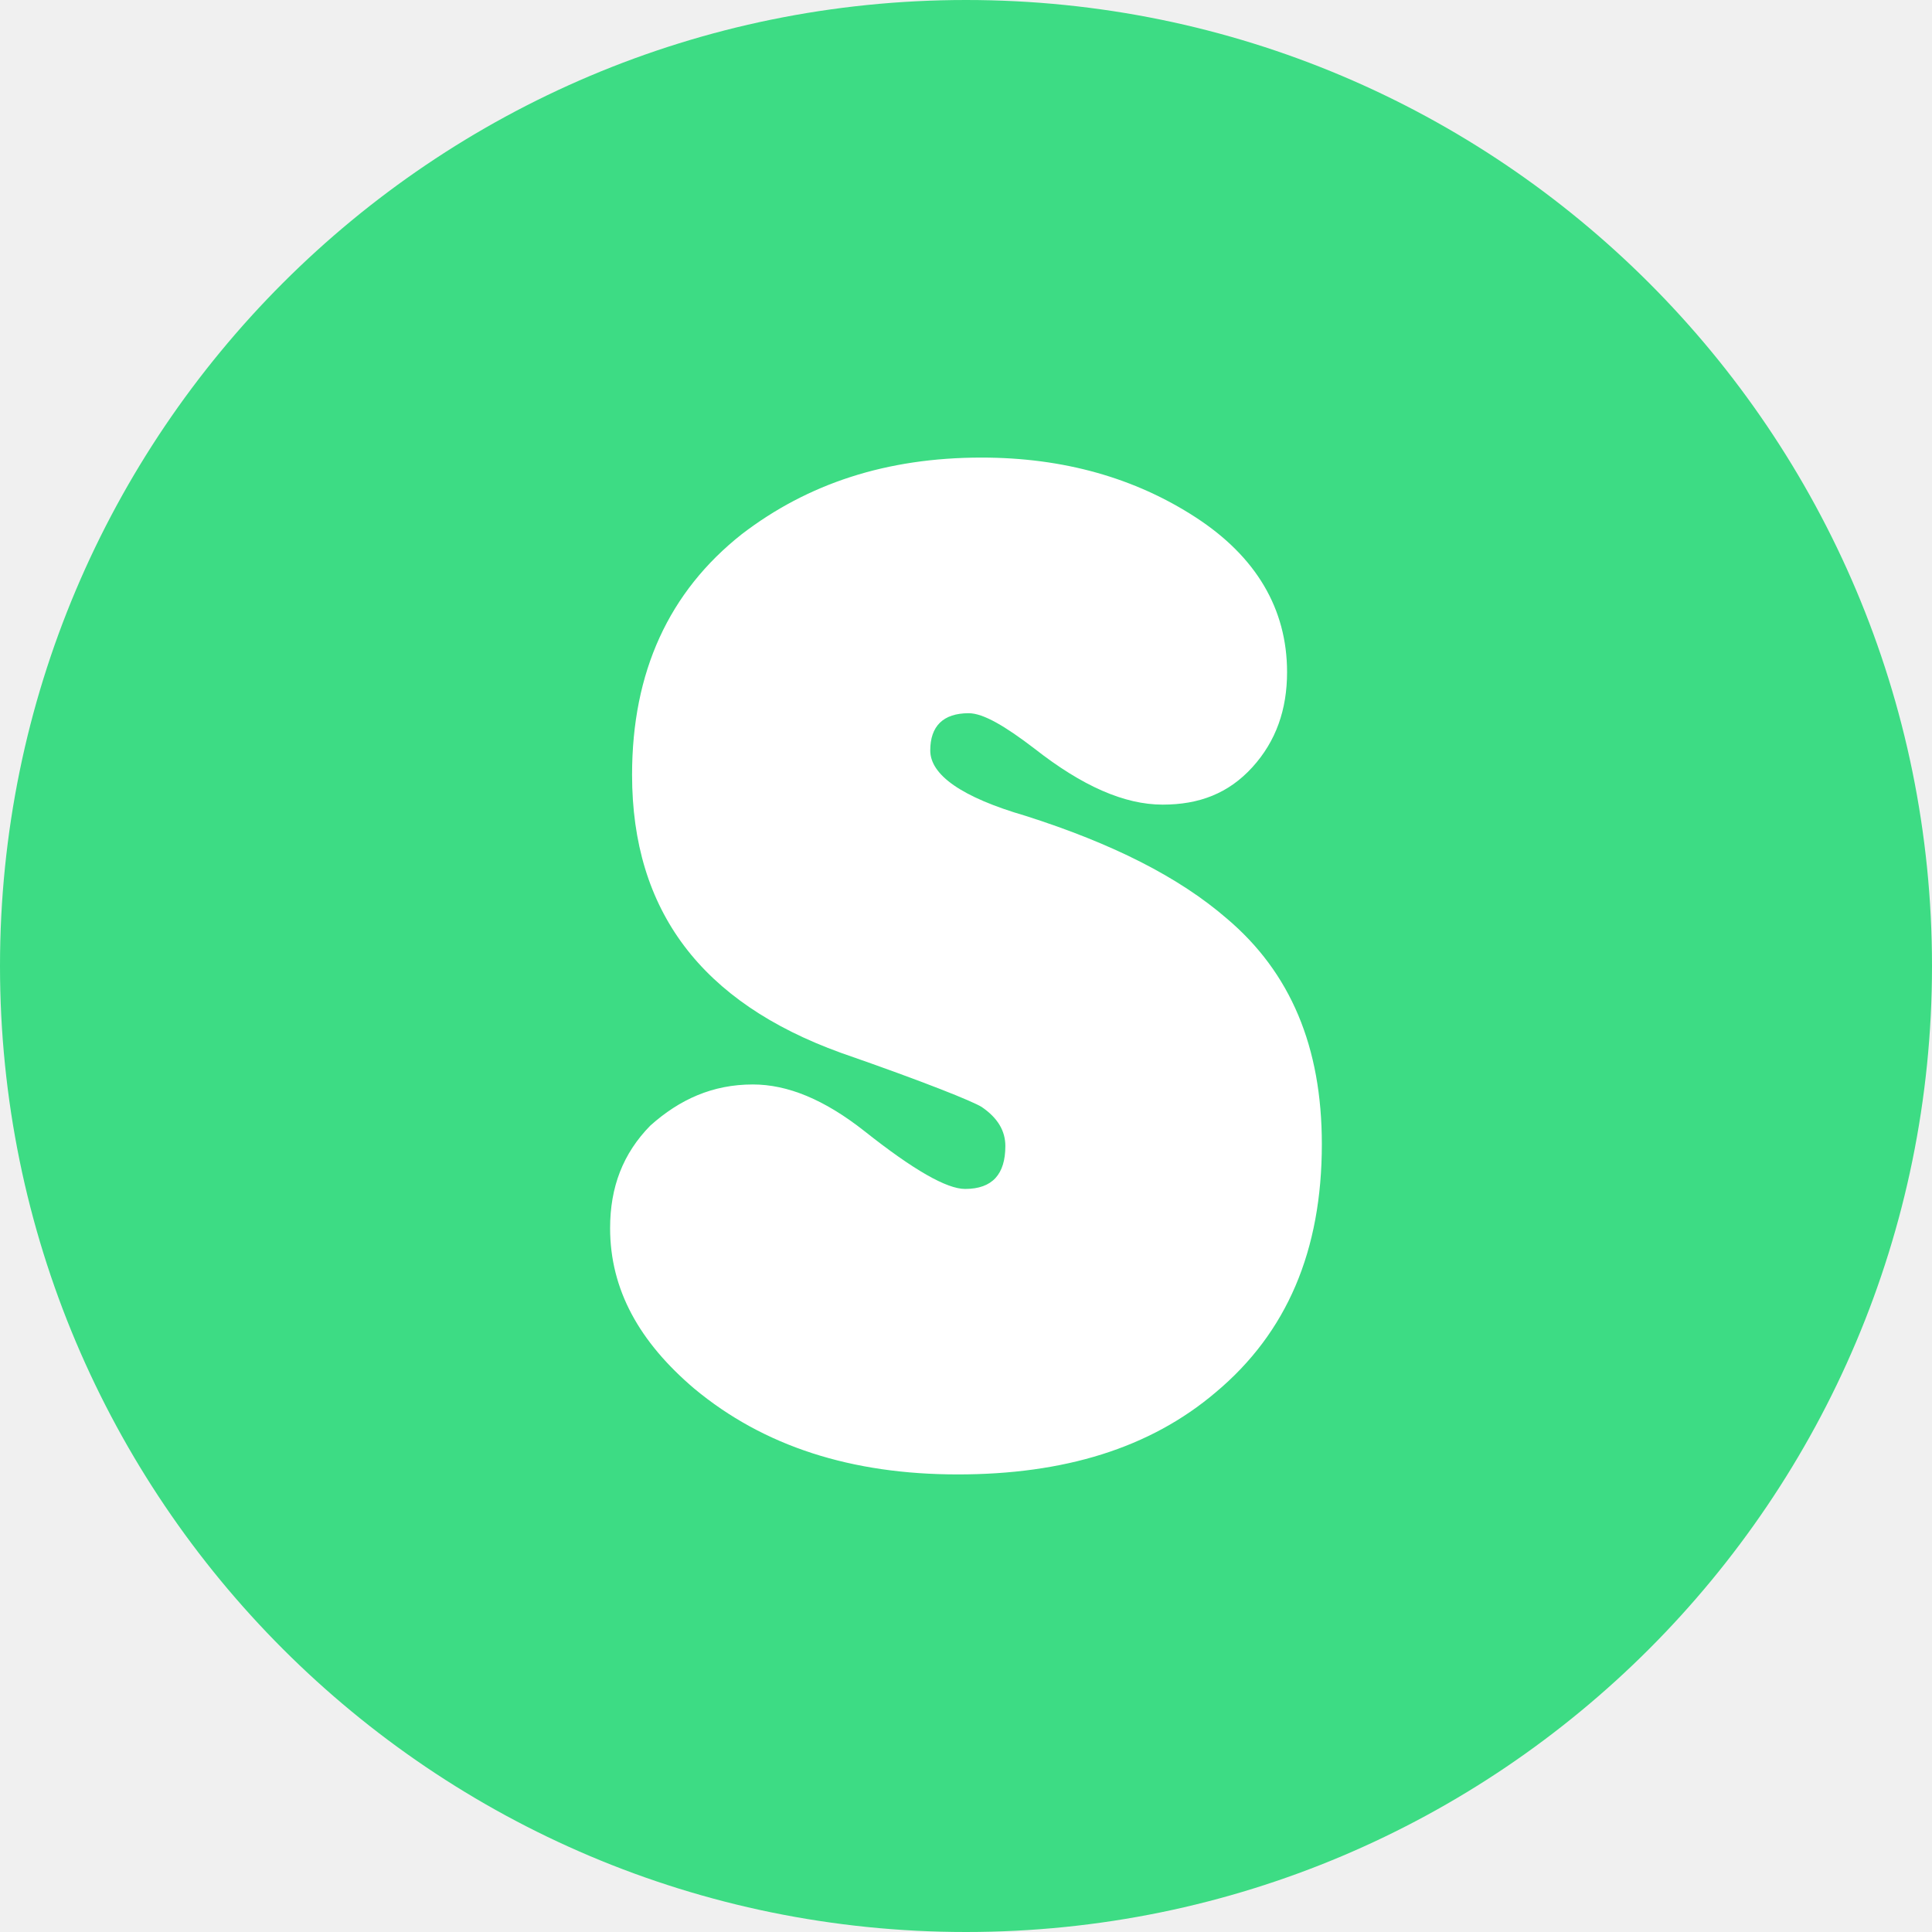
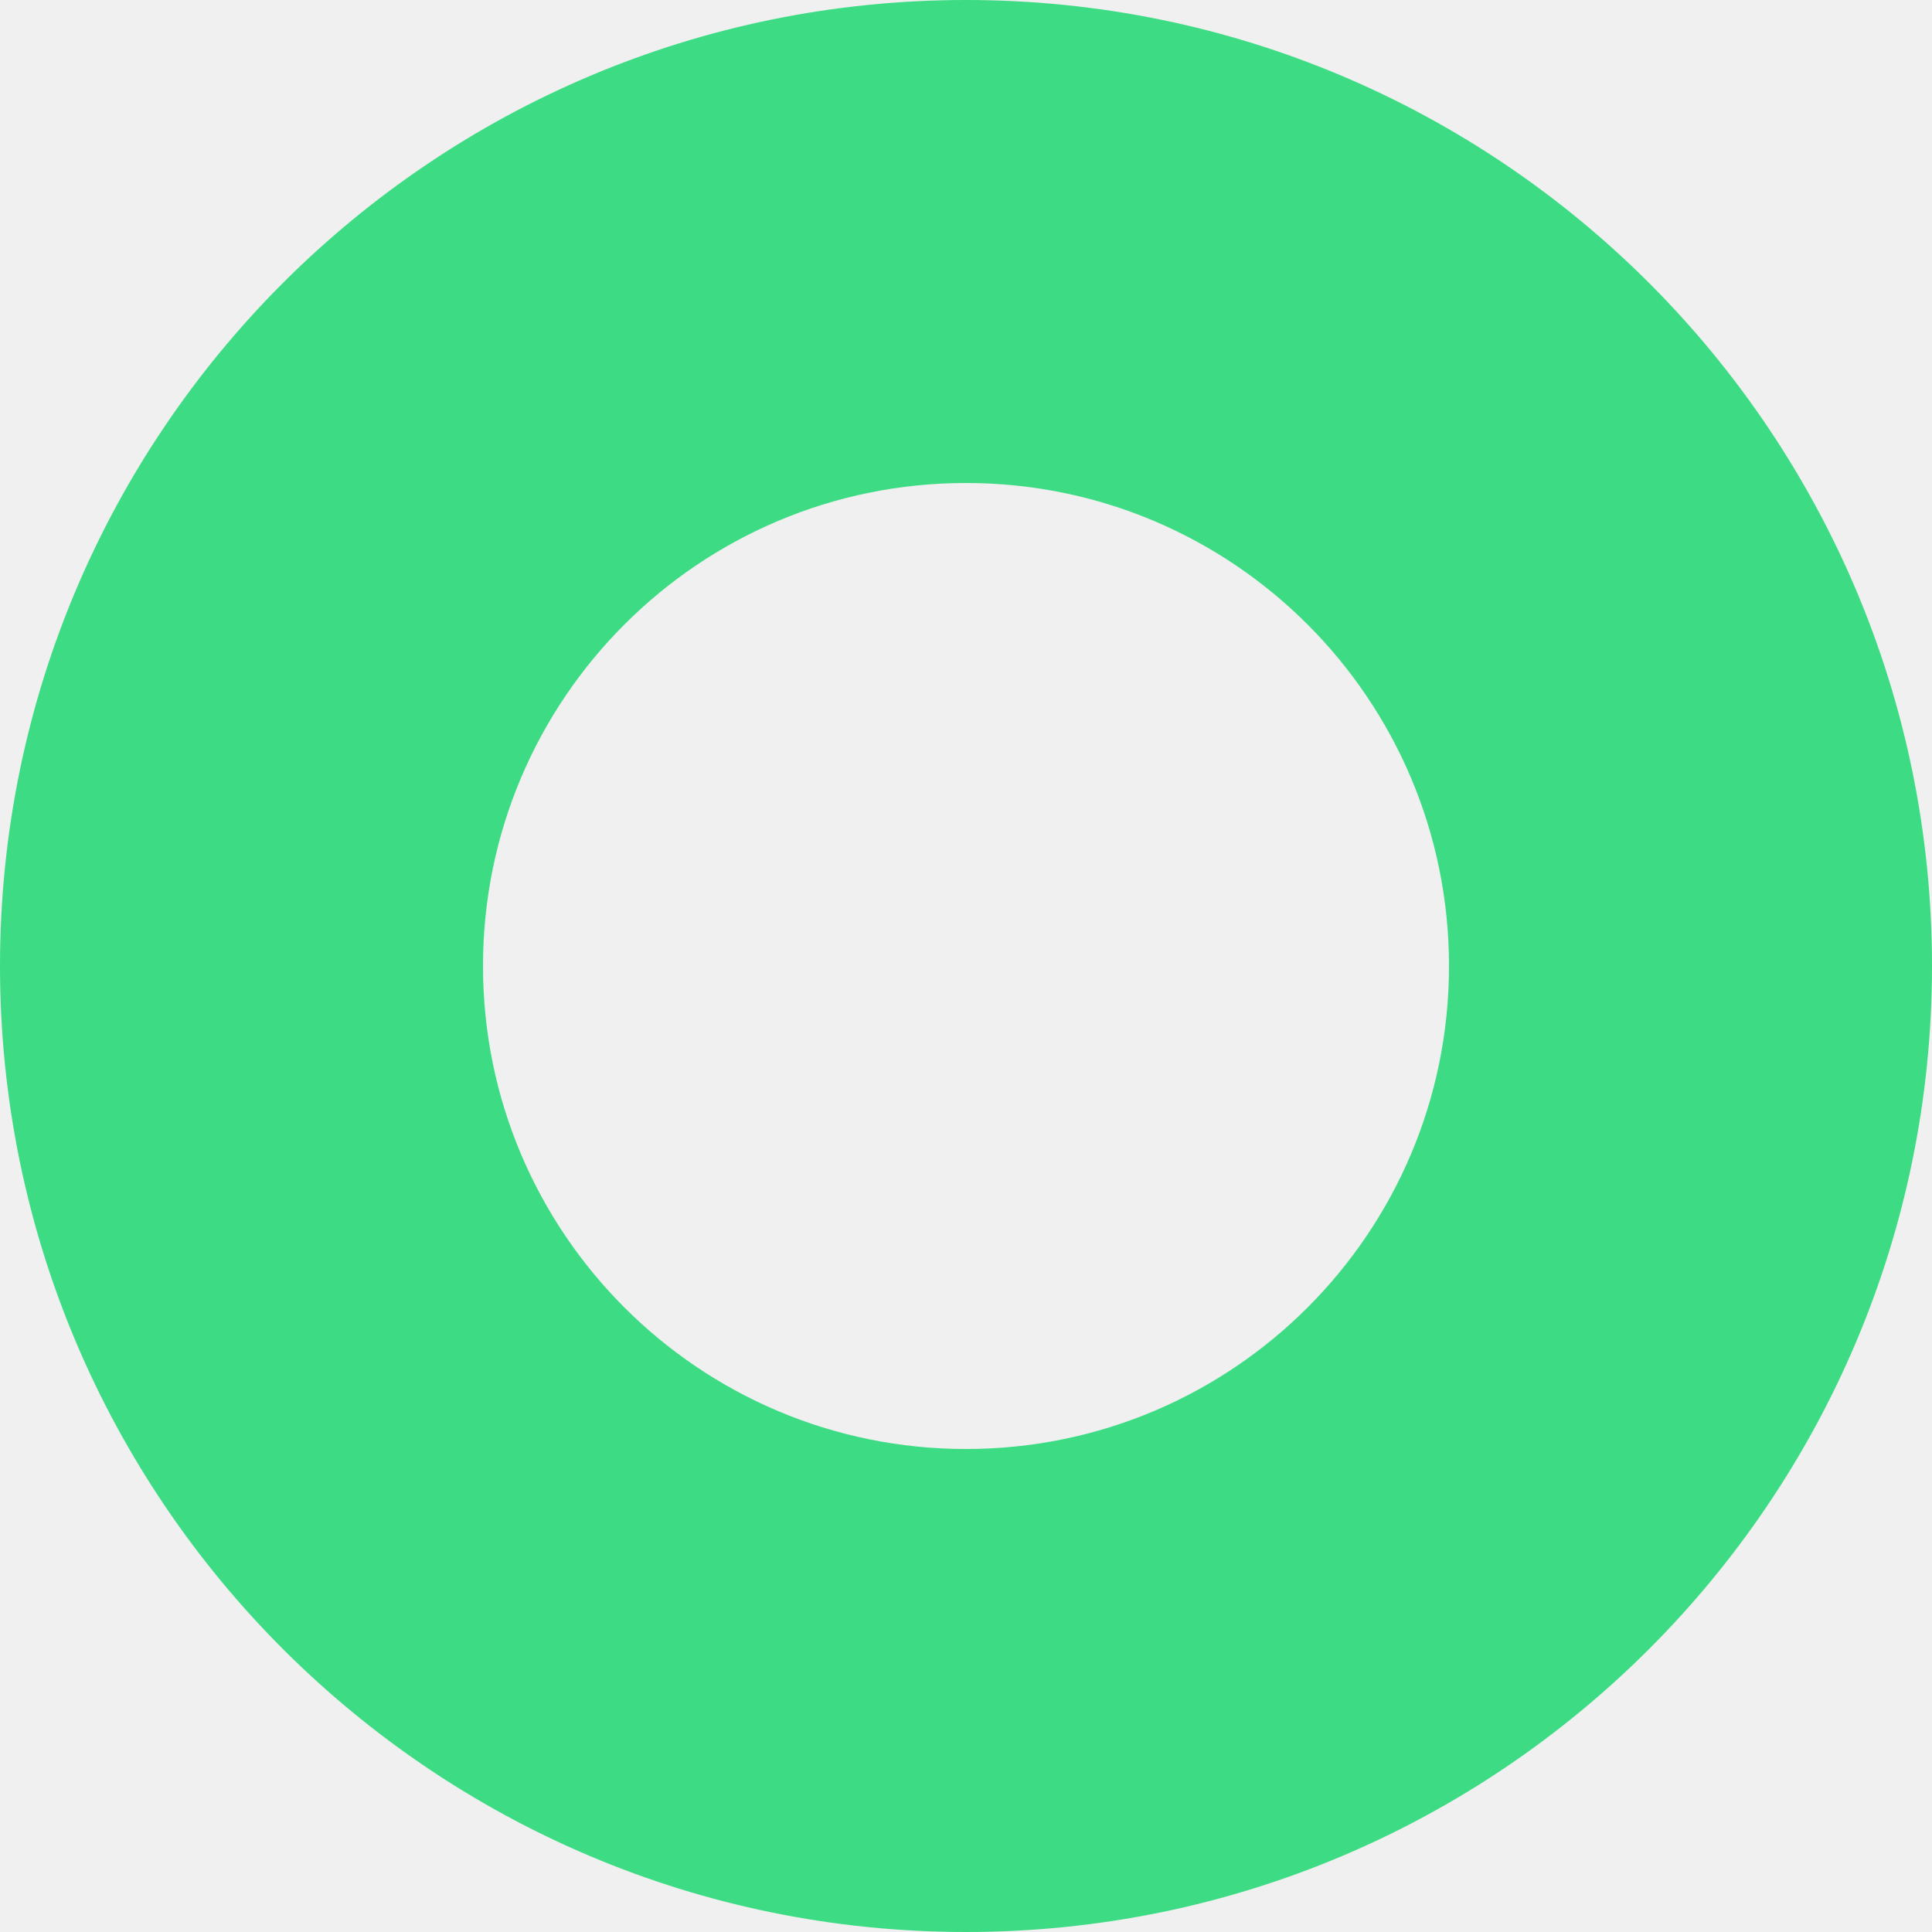
- <svg xmlns="http://www.w3.org/2000/svg" width="38" height="38" fill="none">
-   <path fill-rule="evenodd" clip-rule="evenodd" d="M19 38c10.493 0 19-8.507 19-19S29.493 0 19 0 0 8.507 0 19s8.507 19 19 19z" fill="#3DDC84" />
-   <path d="M14.807 21.33c.684 0 1.404.294 2.196.918.971.77 1.62 1.137 1.979 1.137.54 0 .792-.293.792-.844 0-.293-.144-.55-.468-.77-.18-.11-1.08-.477-2.771-1.065-2.736-.99-4.103-2.789-4.103-5.467 0-2.019.72-3.597 2.16-4.734C15.886 9.514 17.433 9 19.305 9c1.62 0 3.023.404 4.21 1.174 1.188.771 1.8 1.799 1.8 3.046 0 .734-.216 1.358-.684 1.872-.468.513-1.043.734-1.763.734-.756 0-1.584-.367-2.52-1.101-.575-.44-1.007-.697-1.295-.697-.504 0-.756.256-.756.733 0 .478.612.918 1.872 1.285 1.727.55 3.023 1.21 3.958 2.018 1.26 1.064 1.872 2.532 1.872 4.44 0 2.092-.684 3.707-2.087 4.881C22.617 28.486 20.925 29 18.838 29s-3.815-.55-5.183-1.688C12.575 26.394 12 25.367 12 24.156c0-.807.252-1.468.792-2.018.576-.514 1.223-.808 2.015-.808z" fill="#fff" />
+ <svg xmlns="http://www.w3.org/2000/svg" width="38" height="38" viewBox="0 0 38 38" fill="none">
+   <path fill-rule="evenodd" clip-rule="evenodd" d="M19 38C29.493 38 38 29.493 38 19C38 8.507 29.493 0 19 0C8.507 0 0 8.507 0 19C0 29.493 8.507 38 19 38ZM19 28.5C24.247 28.5 28.5 24.247 28.5 19C28.5 13.753 24.247 9.5 19 9.5C13.753 9.5 9.5 13.753 9.5 19C9.5 24.247 13.753 28.5 19 28.5Z" fill="#3DDC84" />
</svg>
